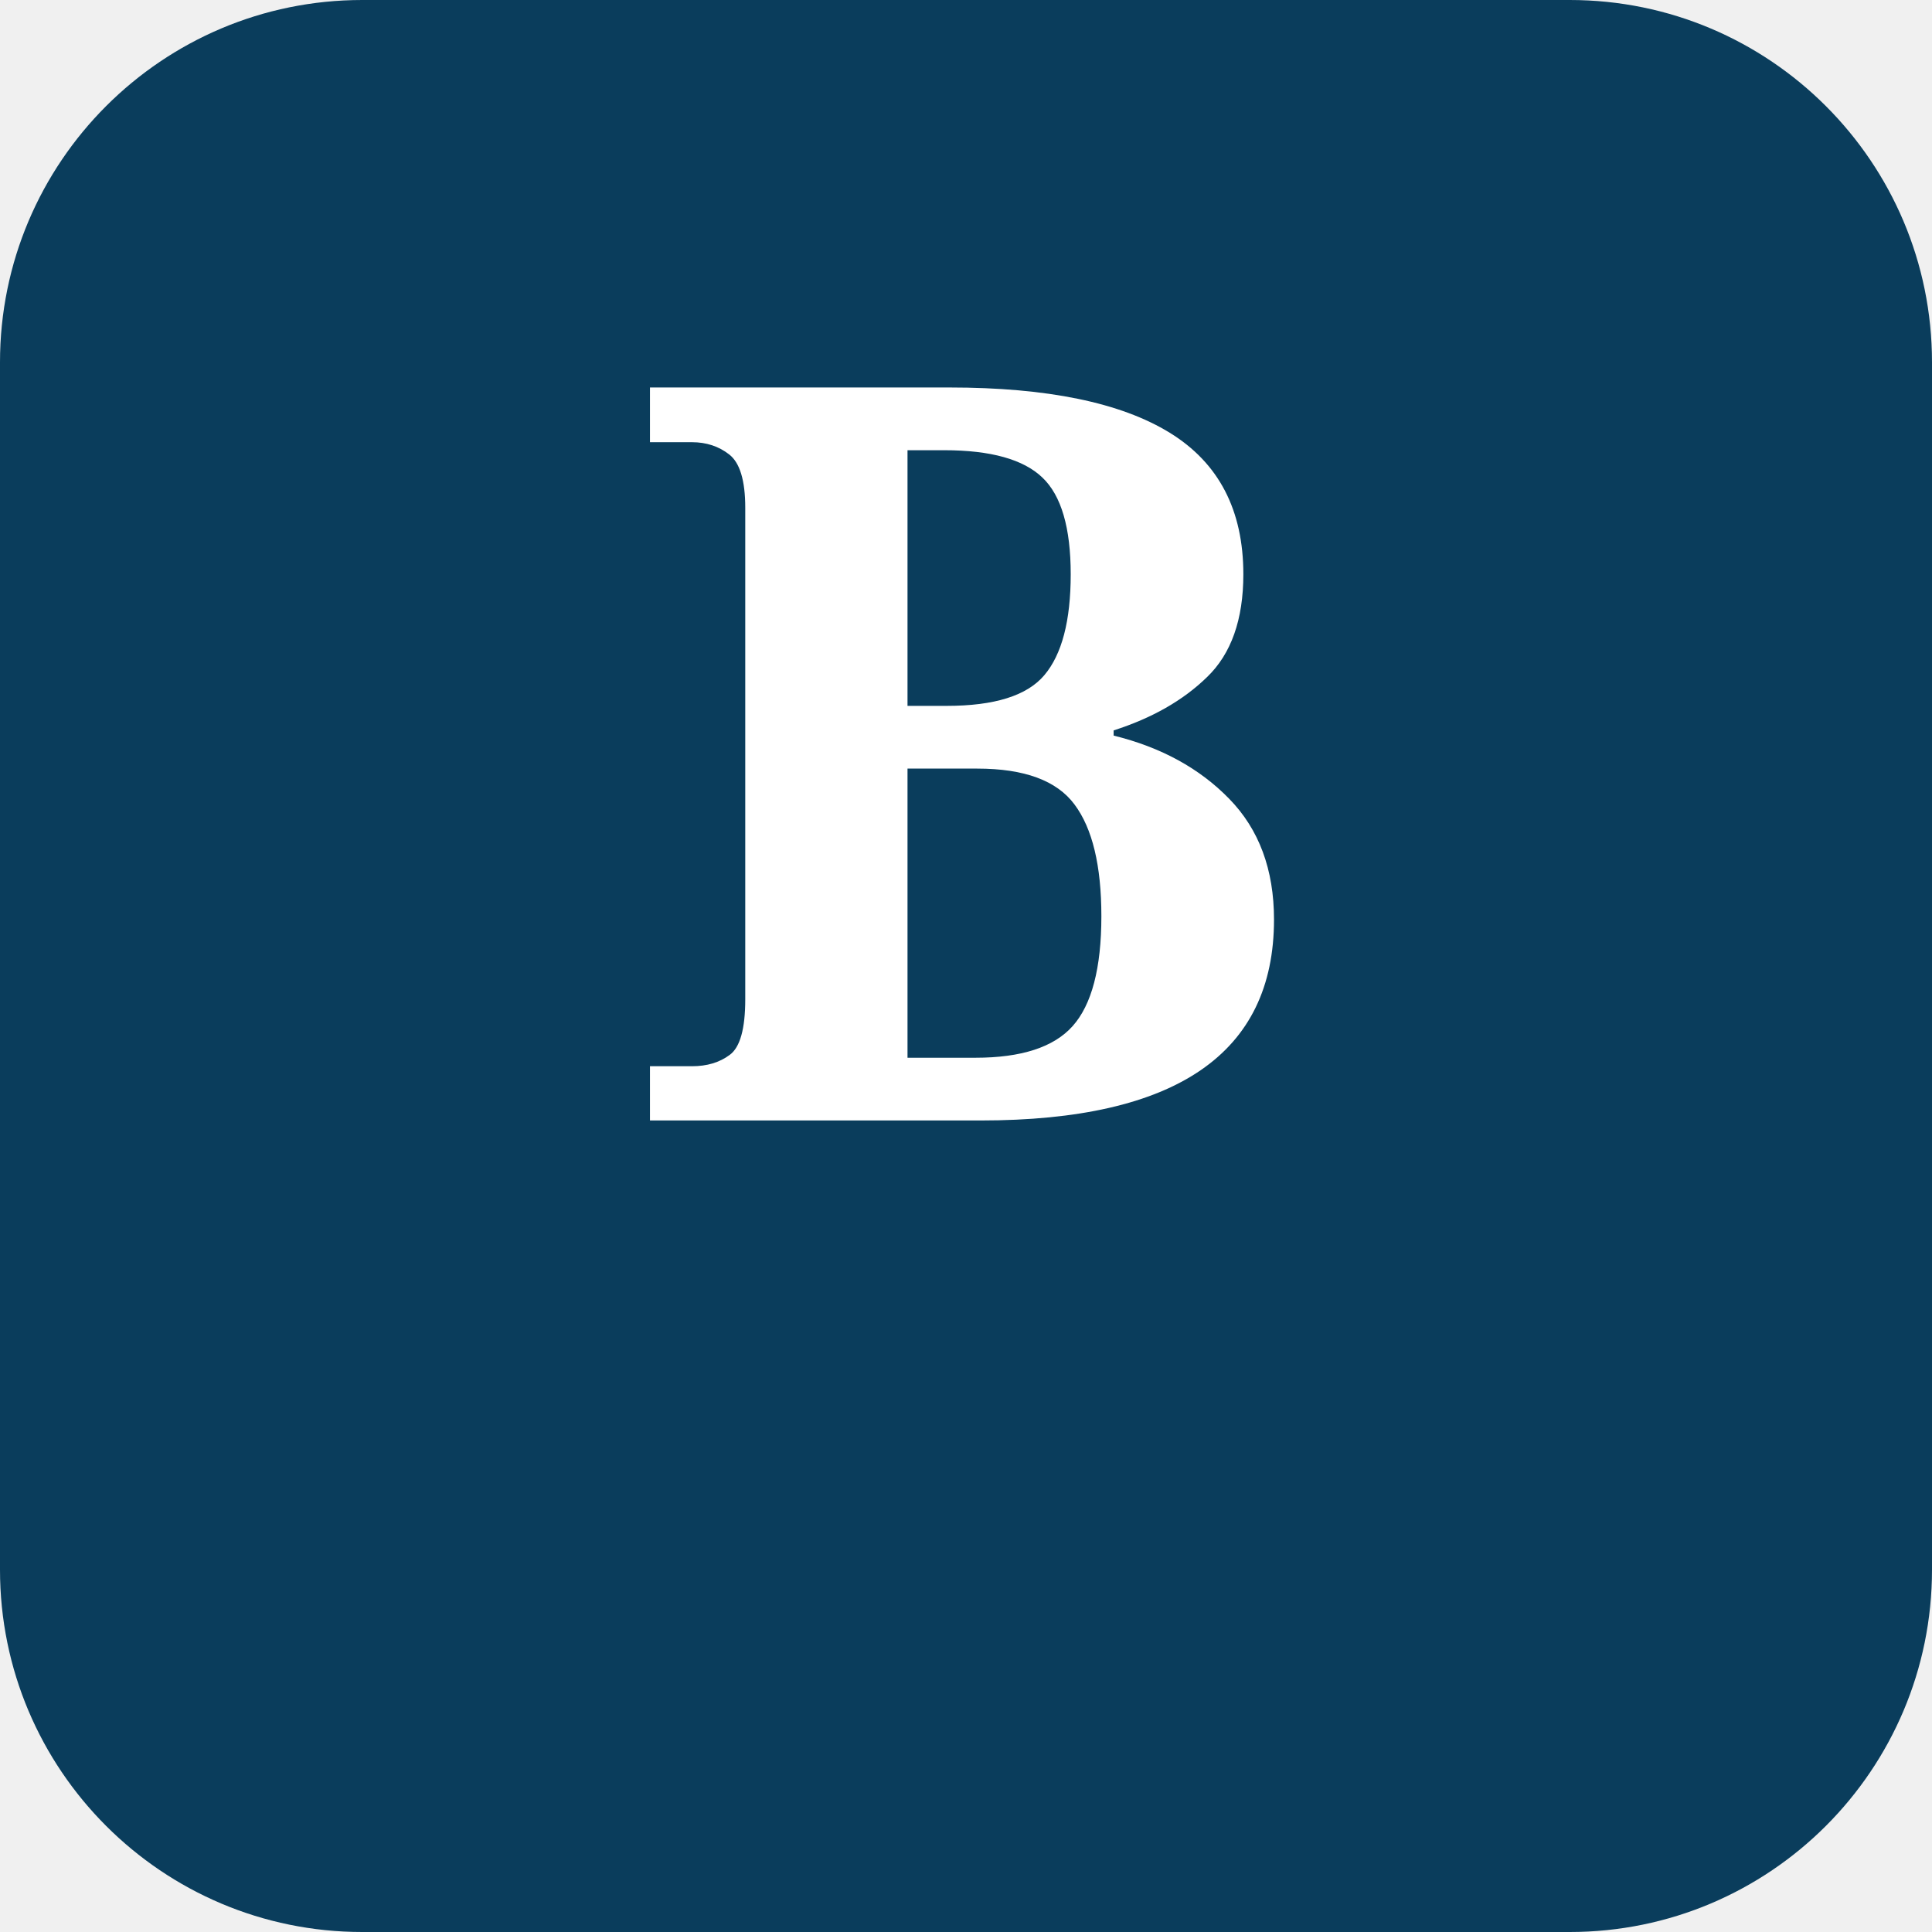
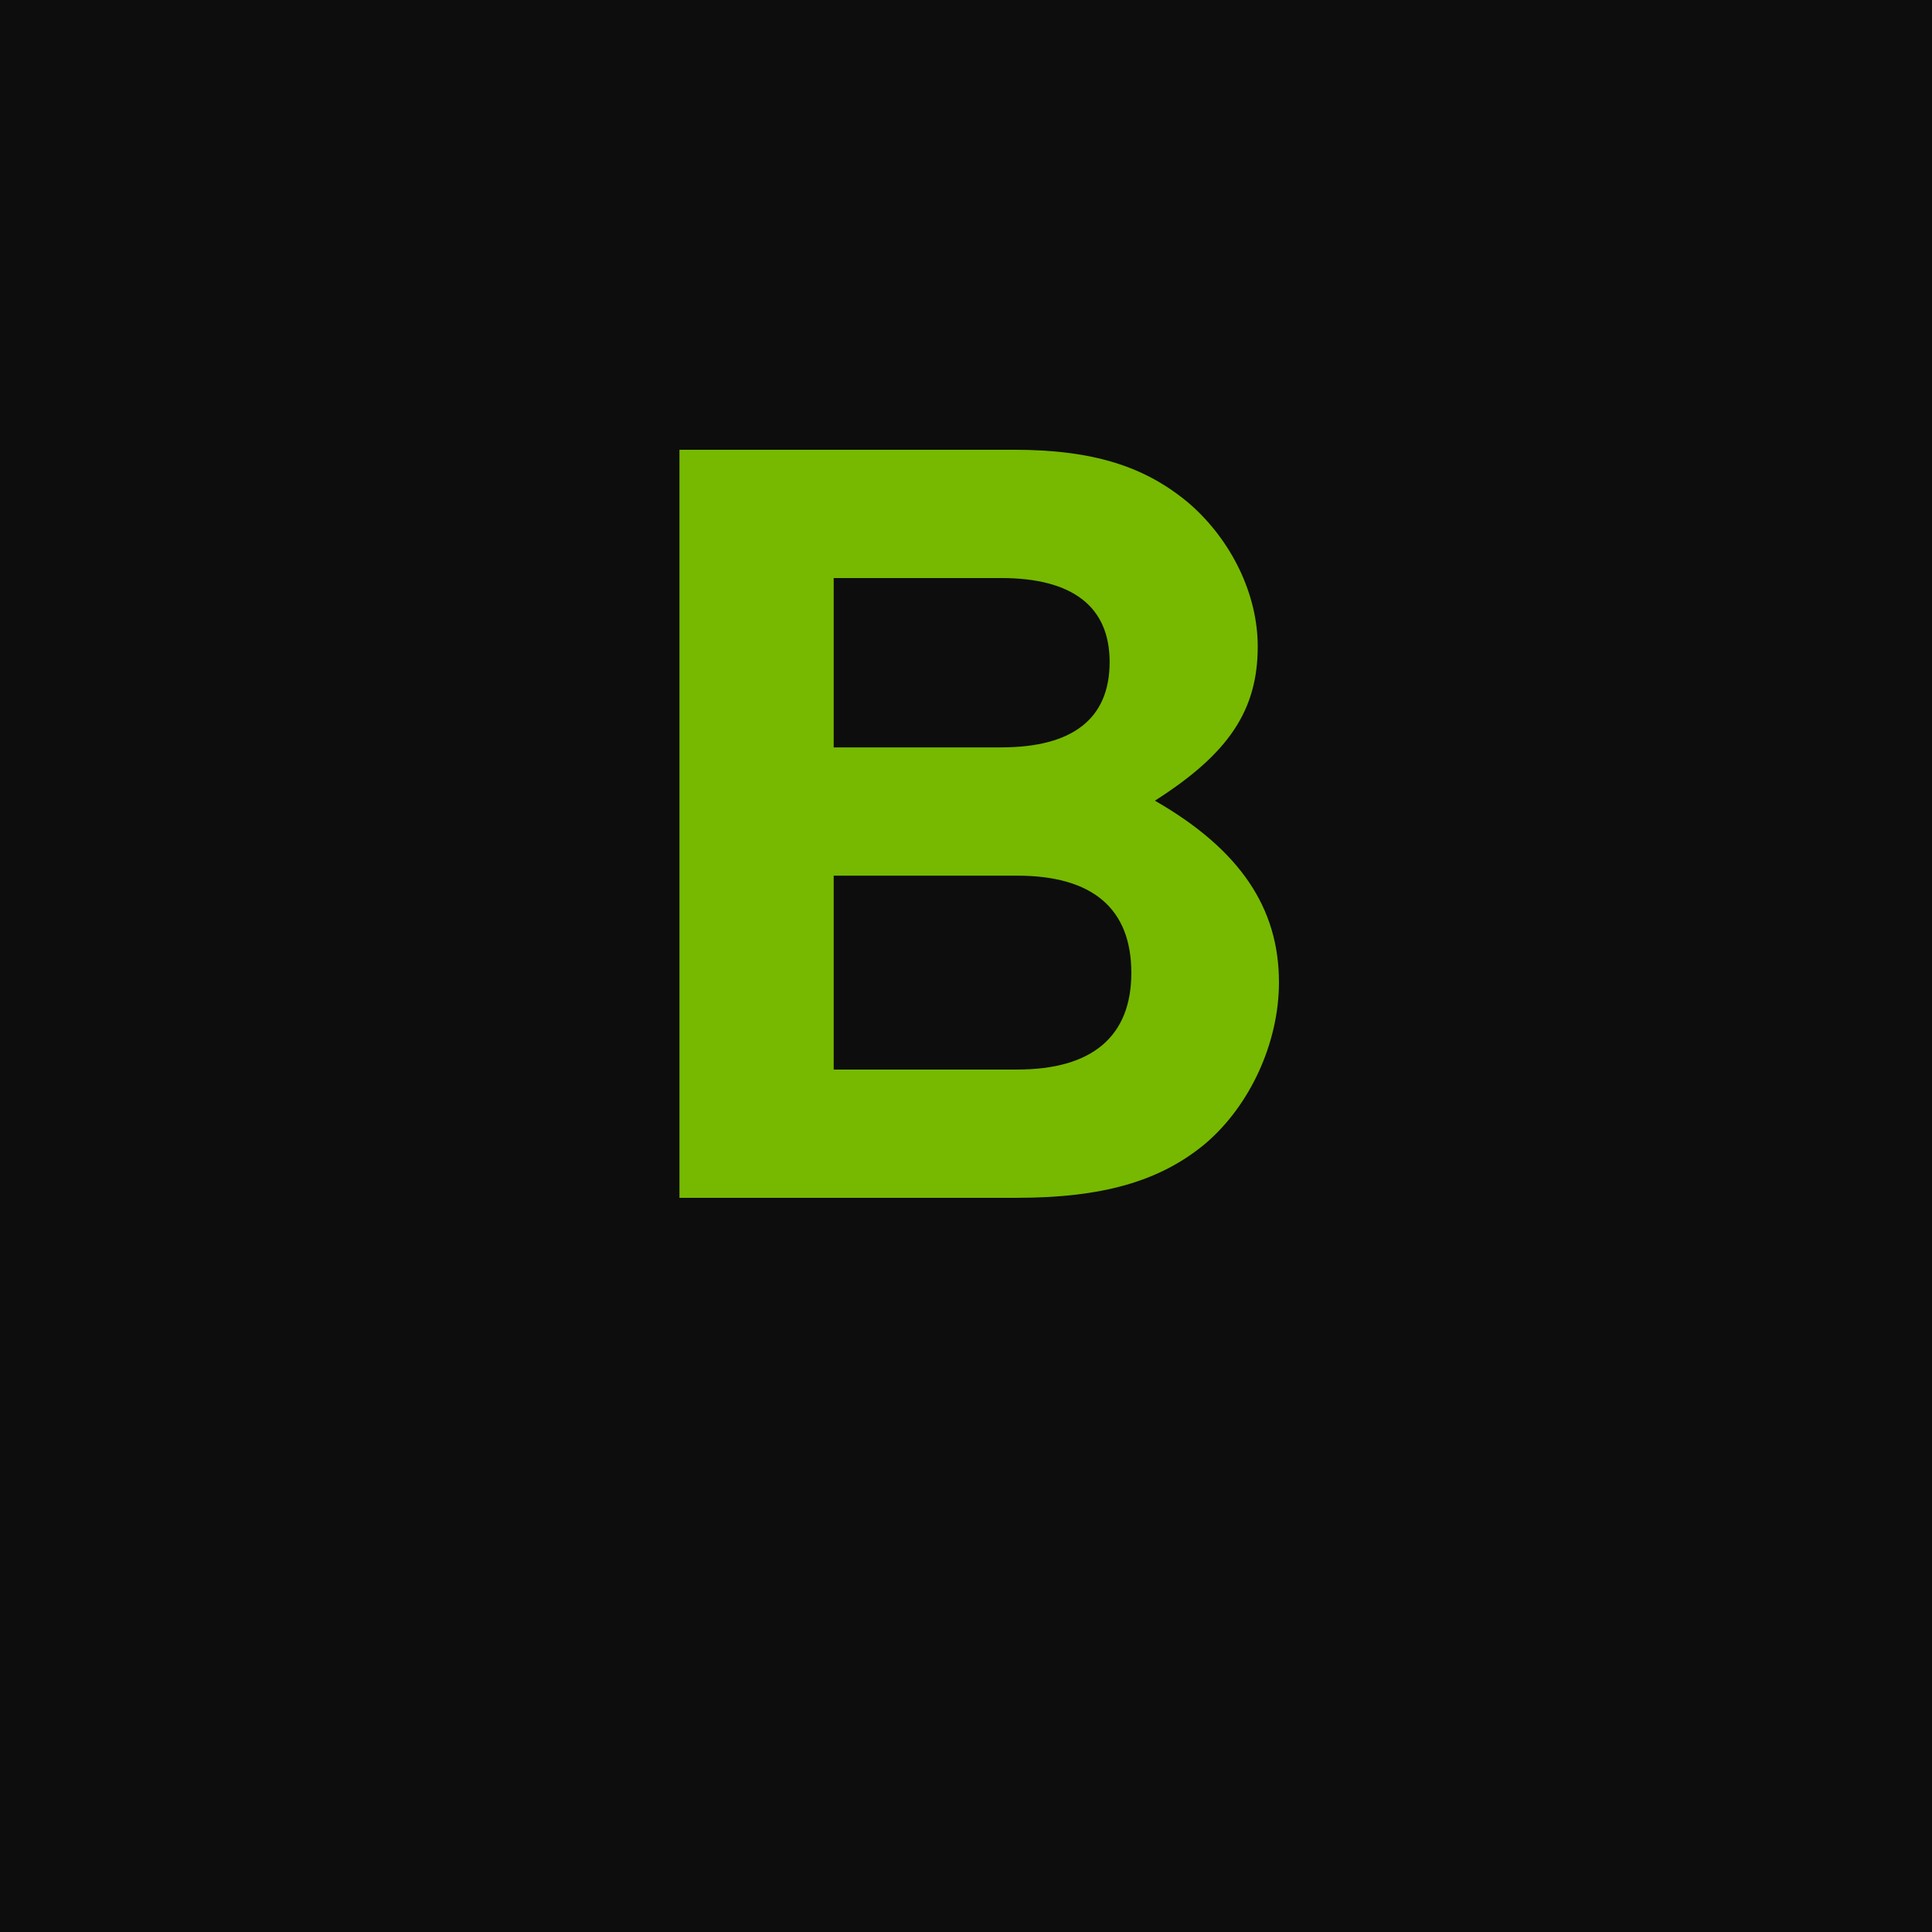
<svg xmlns="http://www.w3.org/2000/svg" viewBox="0 0 64 64" width="64" height="64">
-   <rect width="64" height="64" rx="12" fill="#0a3d5c" />
-   <text x="50%" y="58%" text-anchor="middle" font-family="serif" font-size="34" font-weight="900" fill="#fff">B</text>
+   <rect width="64" height="64" fill="#0d0d0d" />
+   <text x="50%" y="62%" text-anchor="middle" font-family="Helvetica, Arial, sans-serif" font-size="34" font-weight="900" fill="#76B900">B</text>
</svg>
